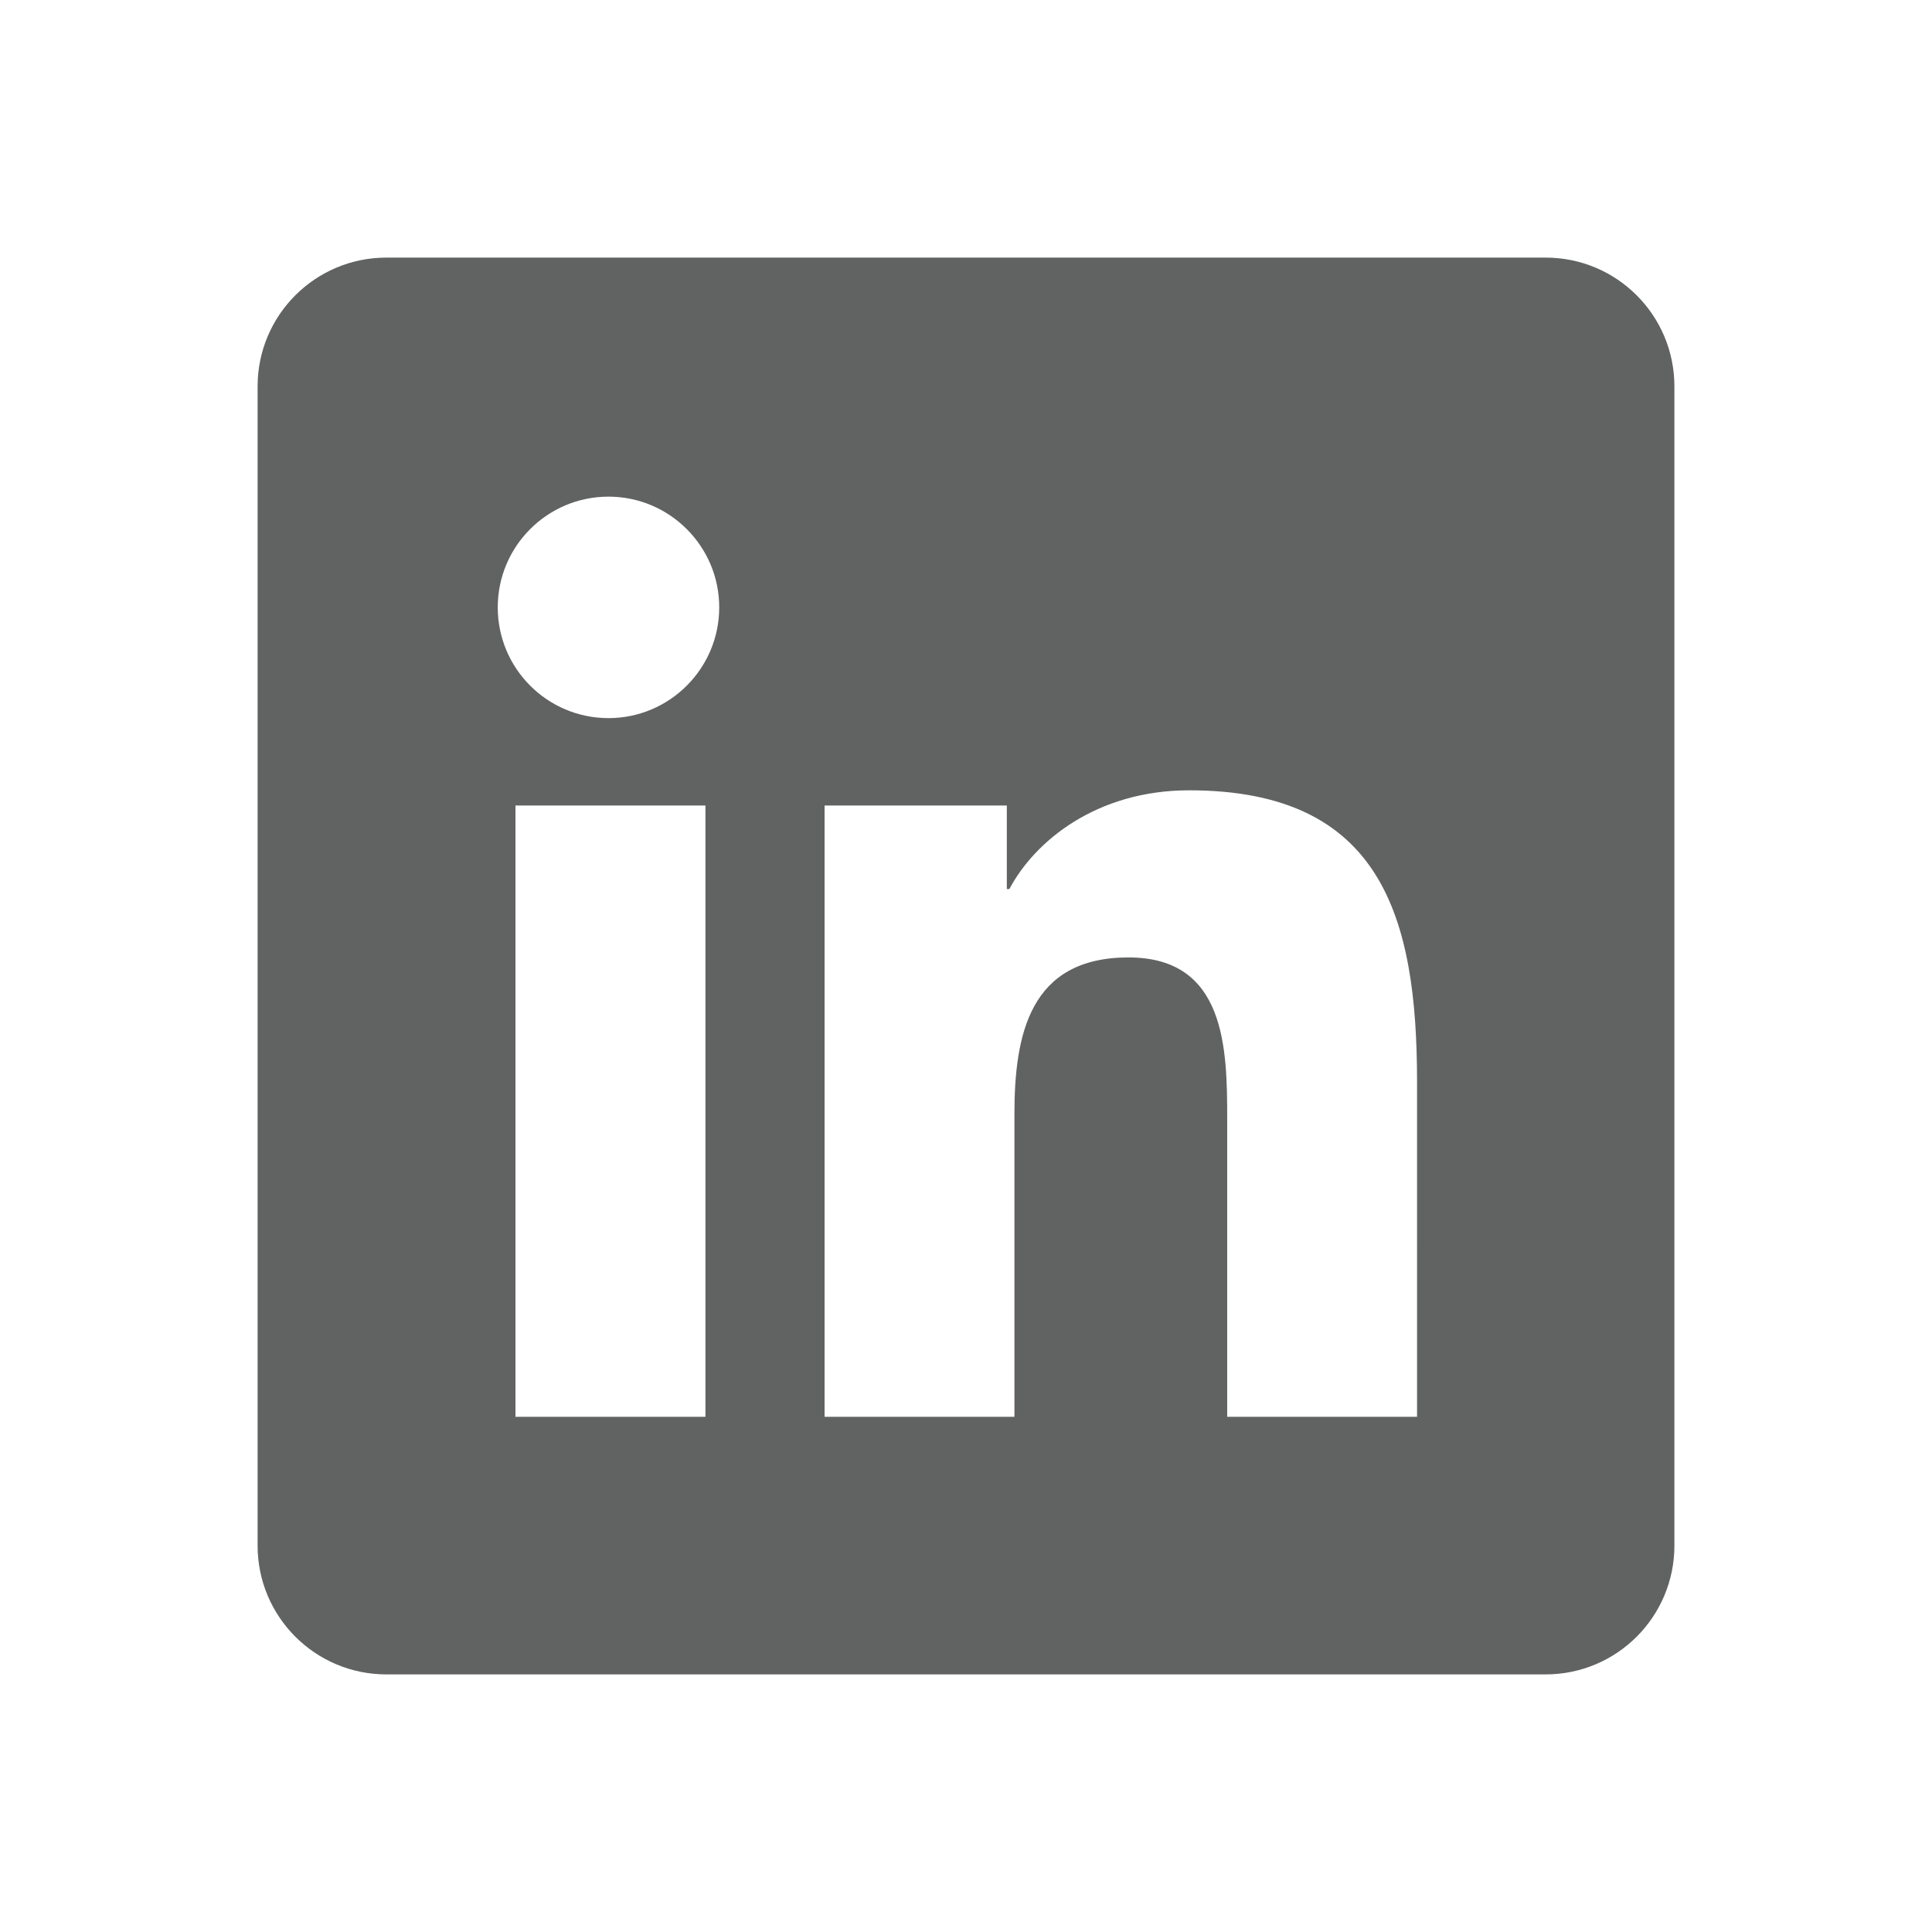
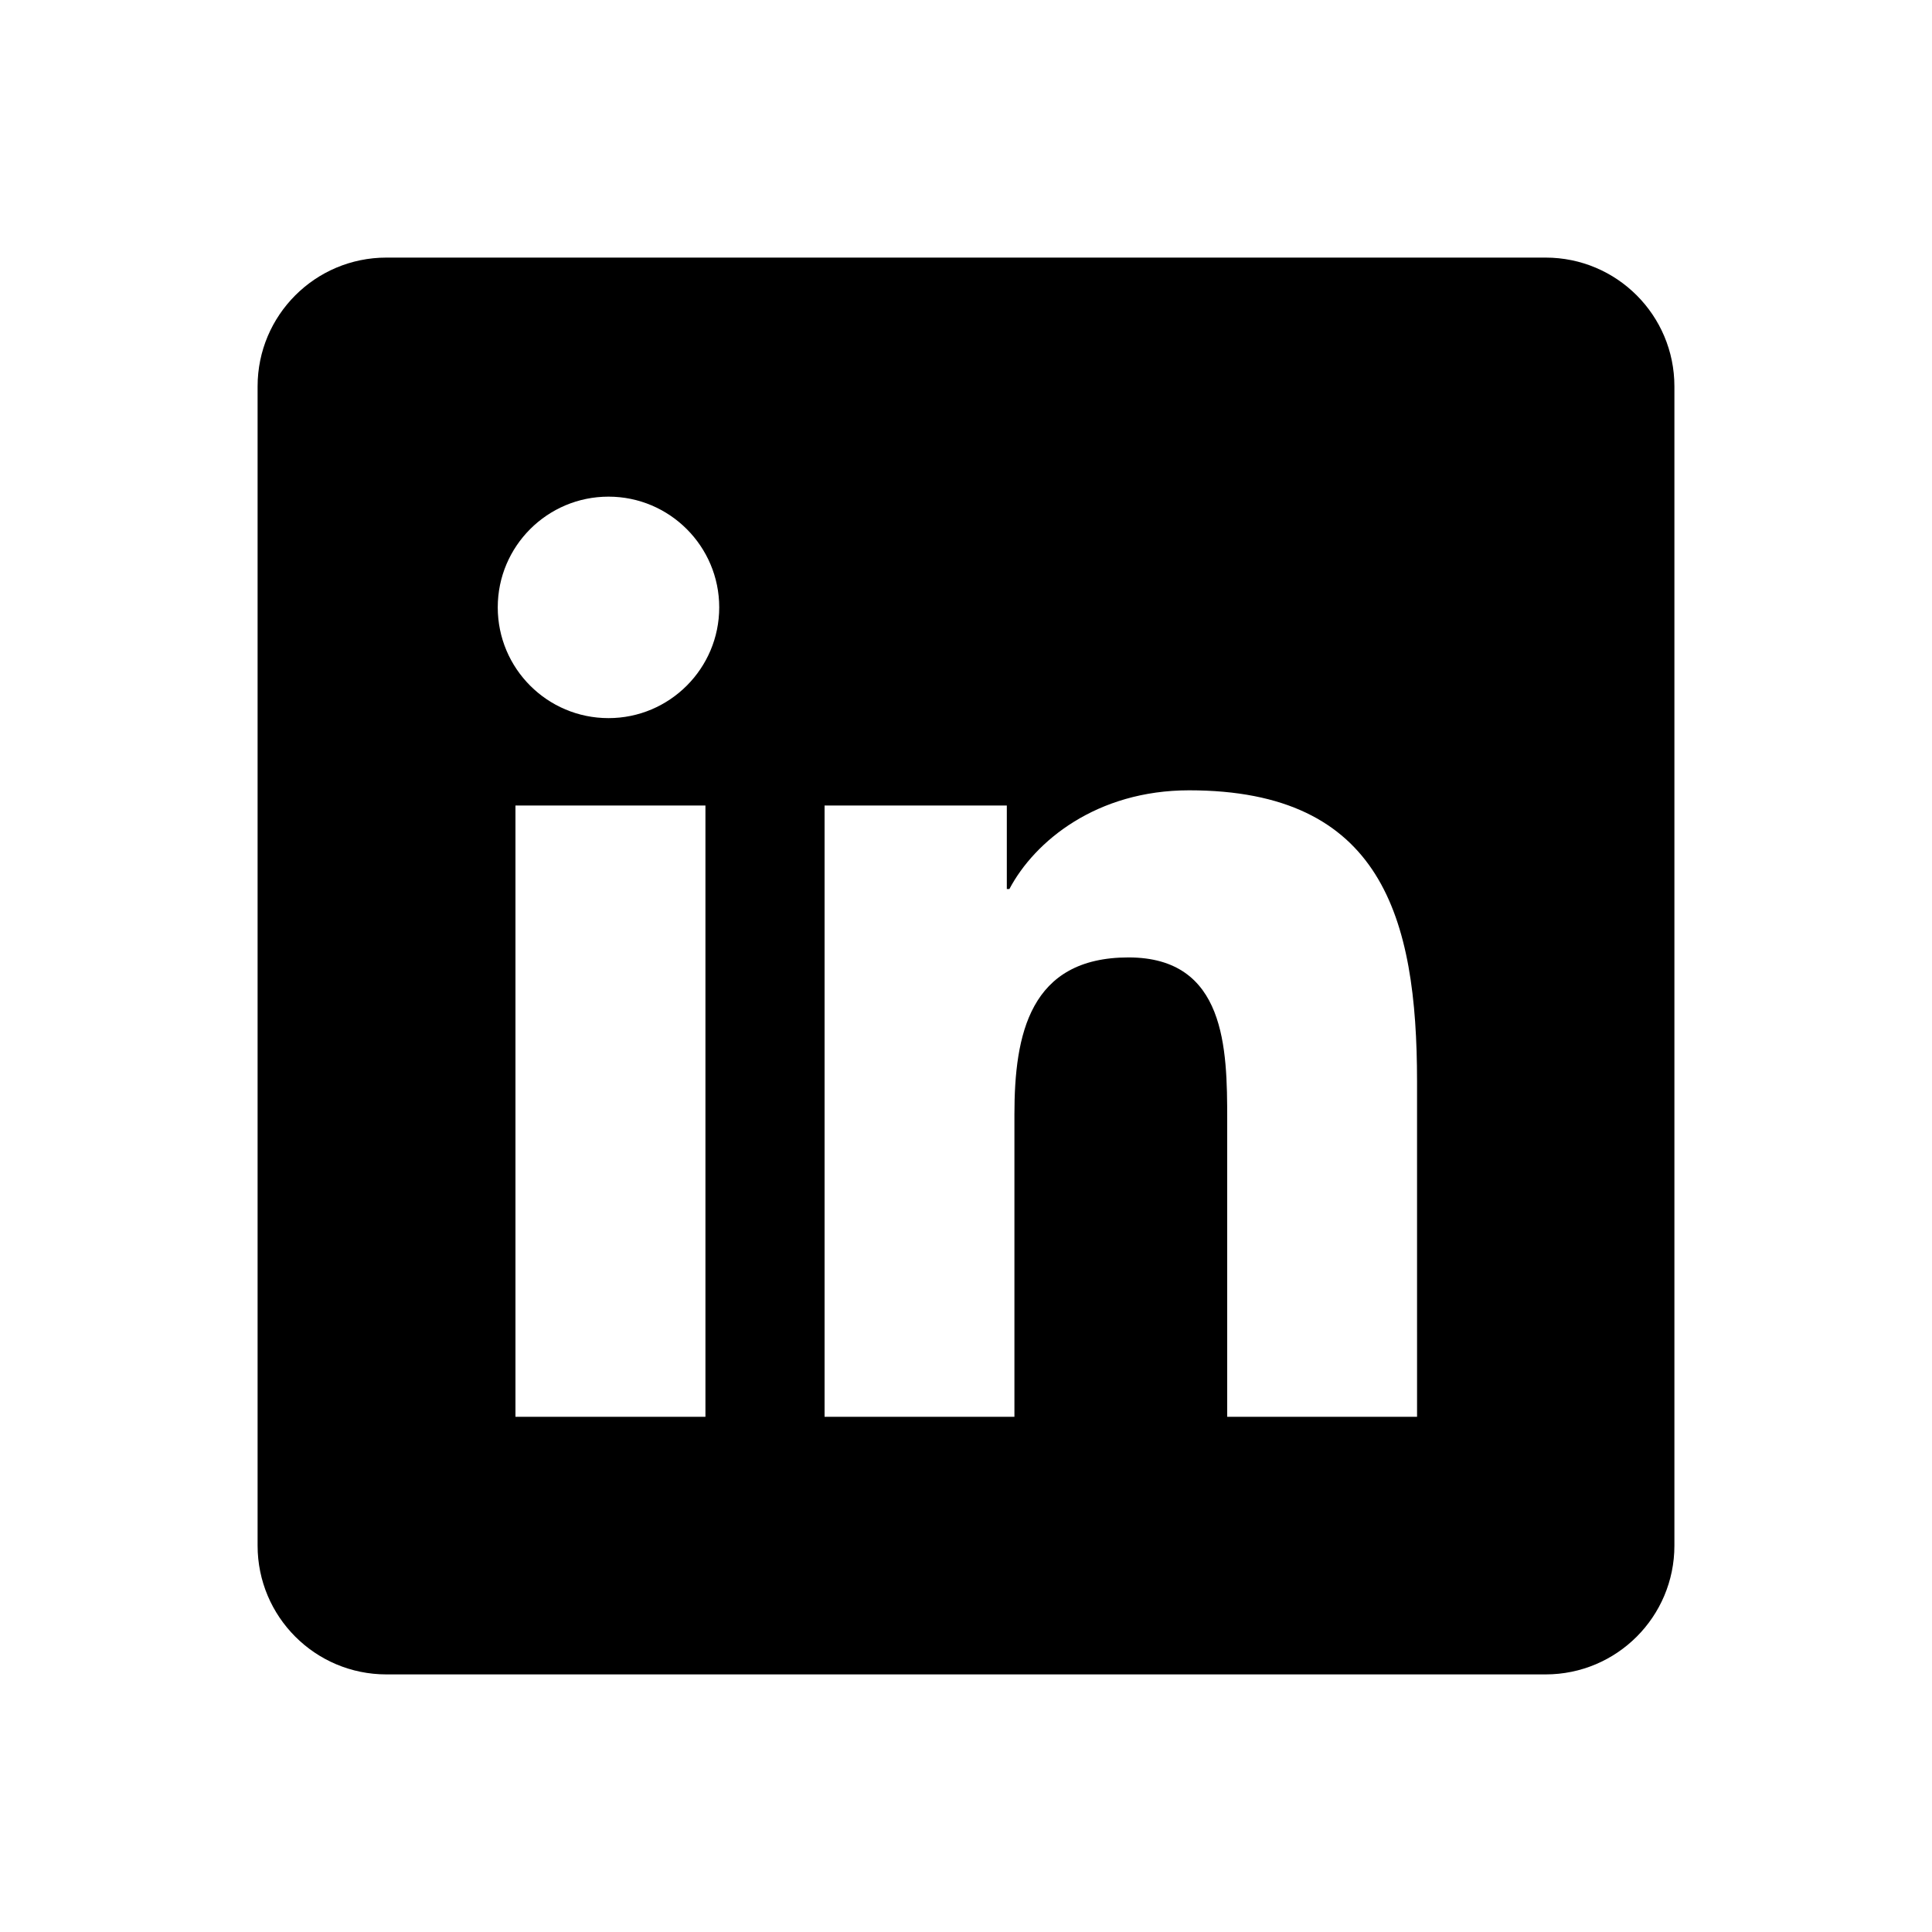
- <svg xmlns="http://www.w3.org/2000/svg" x="0px" y="0px" width="30" height="30" viewBox="0 0 172 172" style=" fill:#000000;">
-   <g fill="none" fill-rule="nonzero" stroke="none" stroke-width="1" stroke-linecap="butt" stroke-linejoin="miter" stroke-miterlimit="10" stroke-dasharray="" stroke-dashoffset="0" font-family="none" font-weight="none" font-size="none" text-anchor="none" style="mix-blend-mode: normal">
+ <svg xmlns="http://www.w3.org/2000/svg" x="0px" y="0px" width="30" height="30" viewBox="0 0 172 172">
+   <g stroke-width="1" stroke-linecap="butt" stroke-linejoin="miter" stroke-miterlimit="10" stroke-dasharray="" stroke-dashoffset="0" font-weight="none" font-size="none" text-anchor="none" style="mix-blend-mode: normal">
    <path d="M0,172v-172h172v172z" fill="none" />
-     <g fill="#616262">
-       <path d="M137.6,22.933h-103.2c-6.335,0 -11.467,5.131 -11.467,11.467v103.2c0,6.335 5.131,11.467 11.467,11.467h103.2c6.335,0 11.467,-5.131 11.467,-11.467v-103.2c0,-6.335 -5.131,-11.467 -11.467,-11.467zM62.803,126.133h-16.913v-54.421h16.913zM54.174,63.932c-5.452,0 -9.861,-4.42 -9.861,-9.861c0,-5.441 4.415,-9.856 9.861,-9.856c5.435,0 9.856,4.42 9.856,9.856c0,5.441 -4.42,9.861 -9.856,9.861zM126.156,126.133h-16.902v-26.465c0,-6.312 -0.115,-14.431 -8.789,-14.431c-8.801,0 -10.154,6.874 -10.154,13.972v26.924h-16.902v-54.421h16.225v7.436h0.229c2.259,-4.277 7.774,-8.789 16.002,-8.789c17.125,0 20.29,11.272 20.29,25.926z" />
-     </g>
+     <path d="M137.6,22.933h-103.2c-6.335,0 -11.467,5.131 -11.467,11.467v103.2c0,6.335 5.131,11.467 11.467,11.467h103.2c6.335,0 11.467,-5.131 11.467,-11.467v-103.2c0,-6.335 -5.131,-11.467 -11.467,-11.467zM62.803,126.133h-16.913v-54.421h16.913zM54.174,63.932c-5.452,0 -9.861,-4.42 -9.861,-9.861c0,-5.441 4.415,-9.856 9.861,-9.856c5.435,0 9.856,4.42 9.856,9.856c0,5.441 -4.42,9.861 -9.856,9.861zM126.156,126.133h-16.902v-26.465c0,-6.312 -0.115,-14.431 -8.789,-14.431c-8.801,0 -10.154,6.874 -10.154,13.972v26.924h-16.902v-54.421h16.225v7.436h0.229c2.259,-4.277 7.774,-8.789 16.002,-8.789c17.125,0 20.29,11.272 20.29,25.926z" />
  </g>
</svg>
